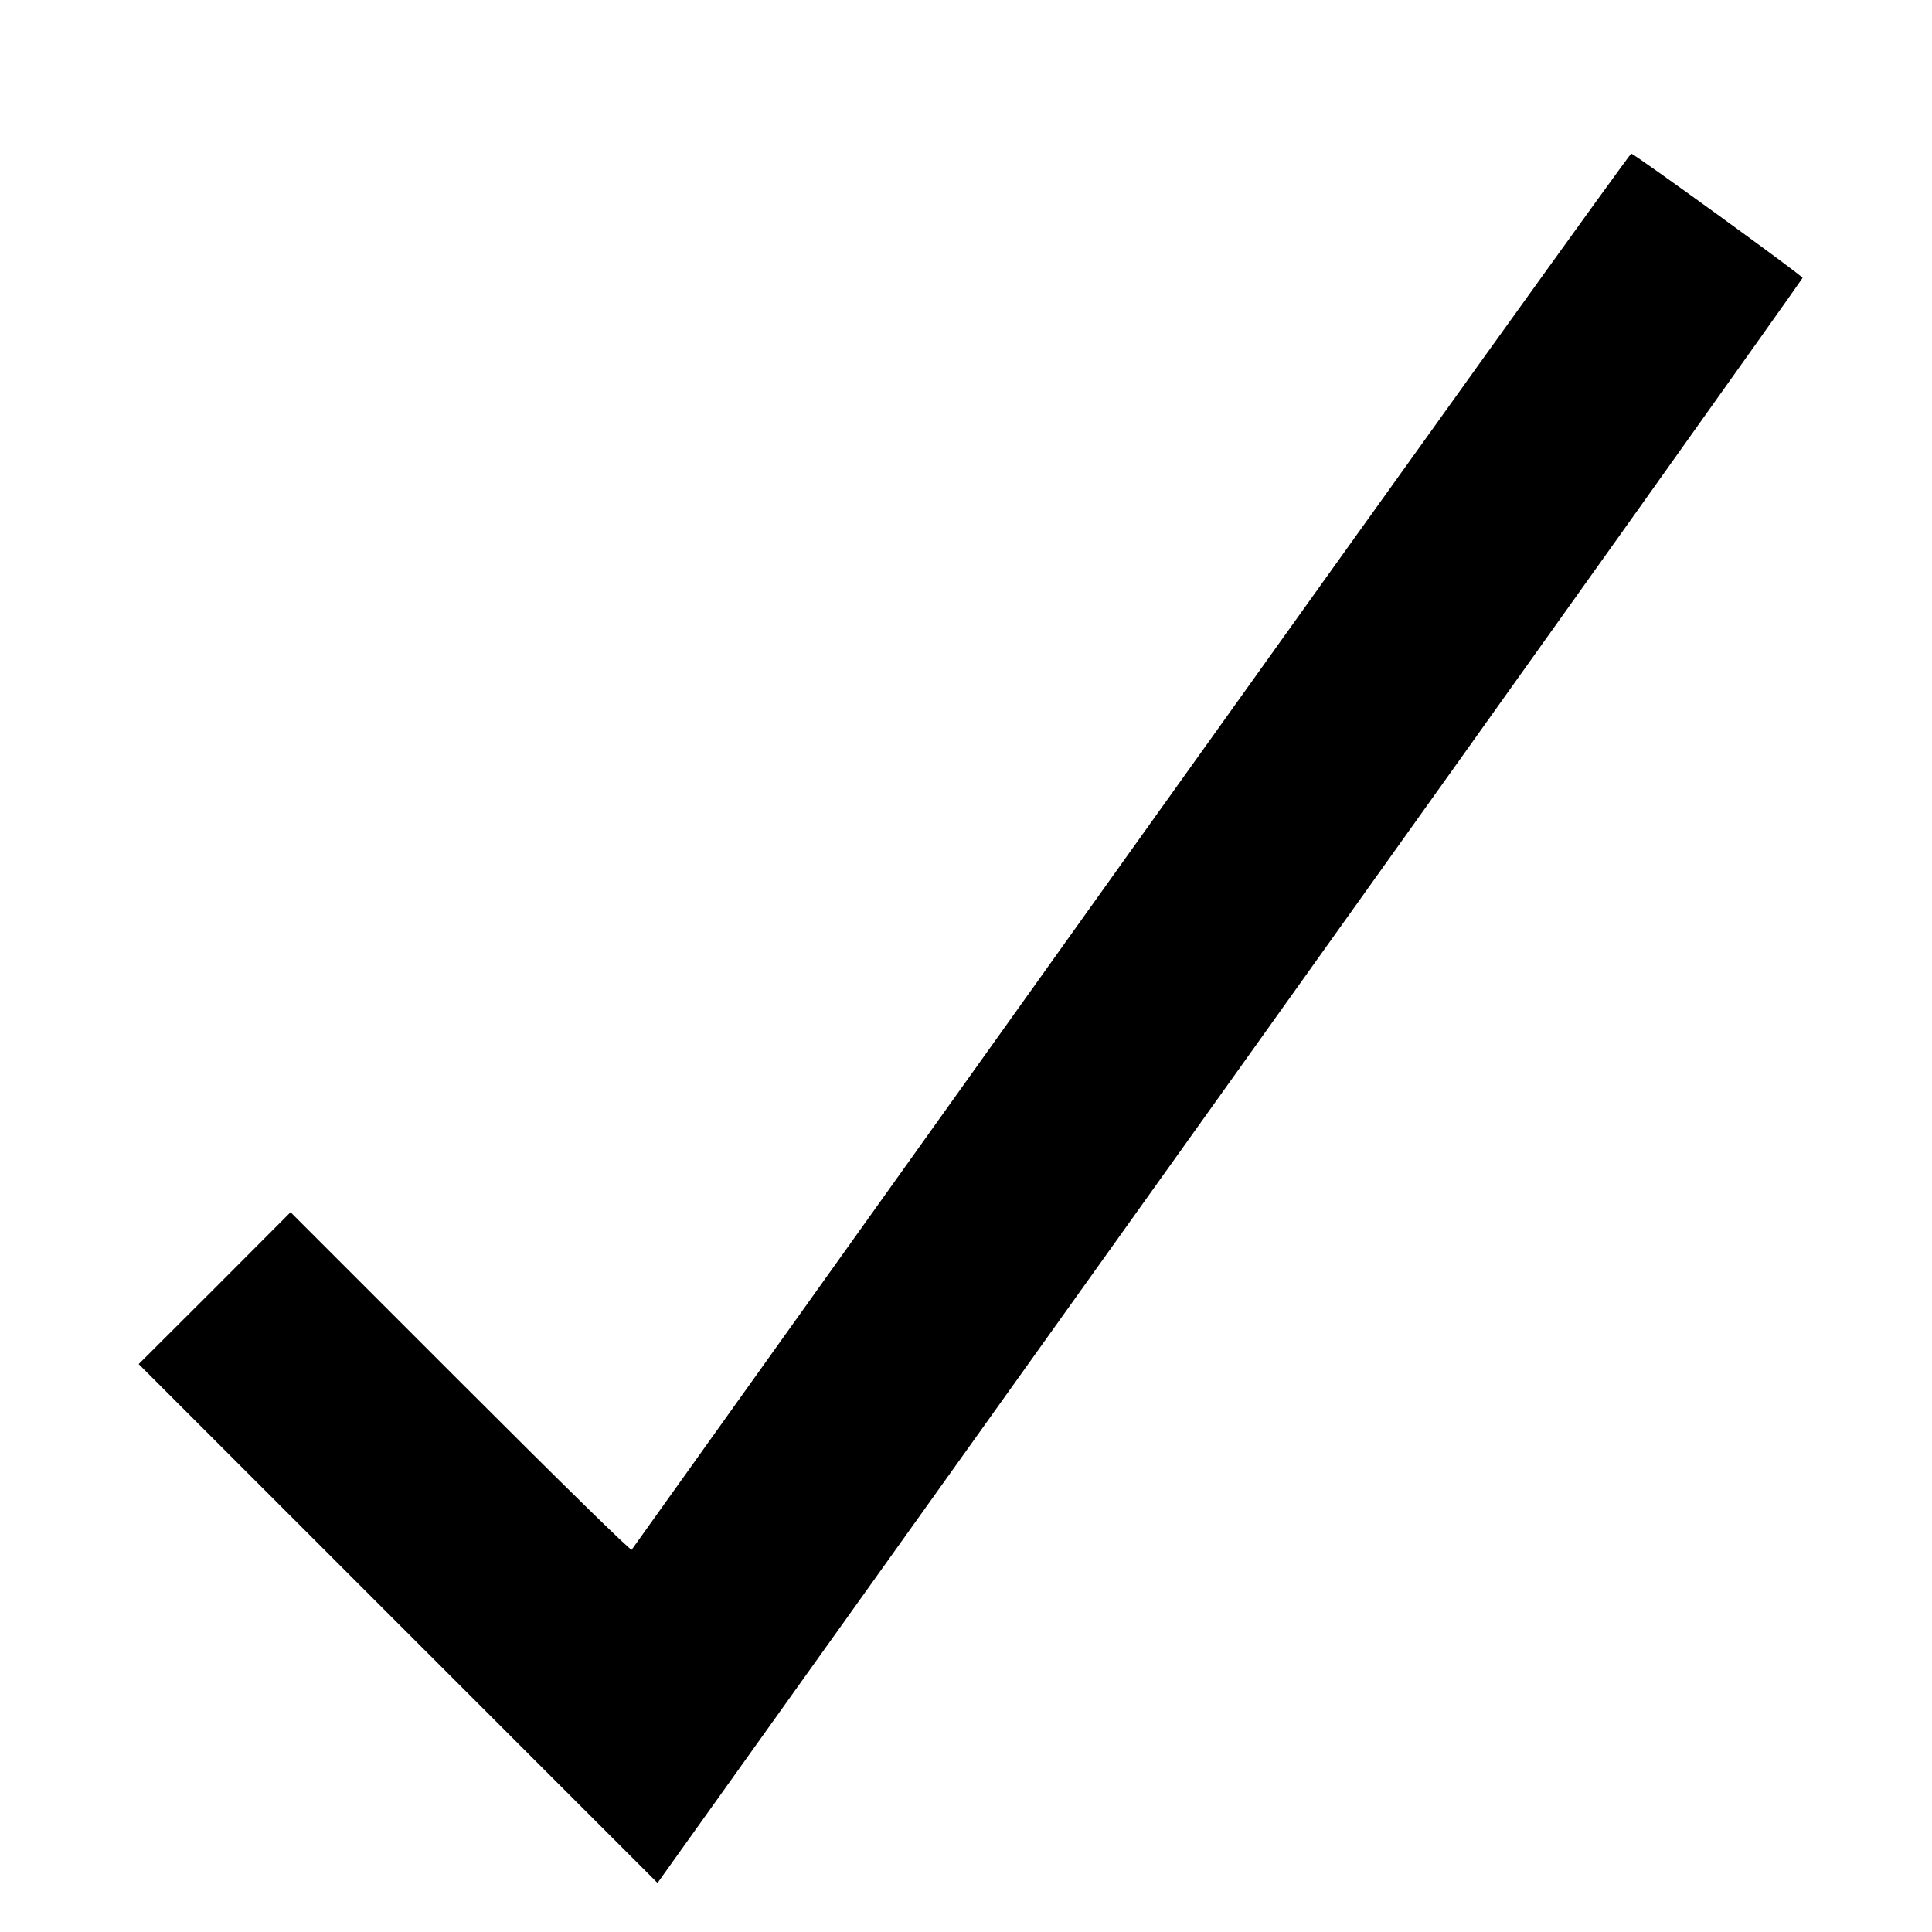
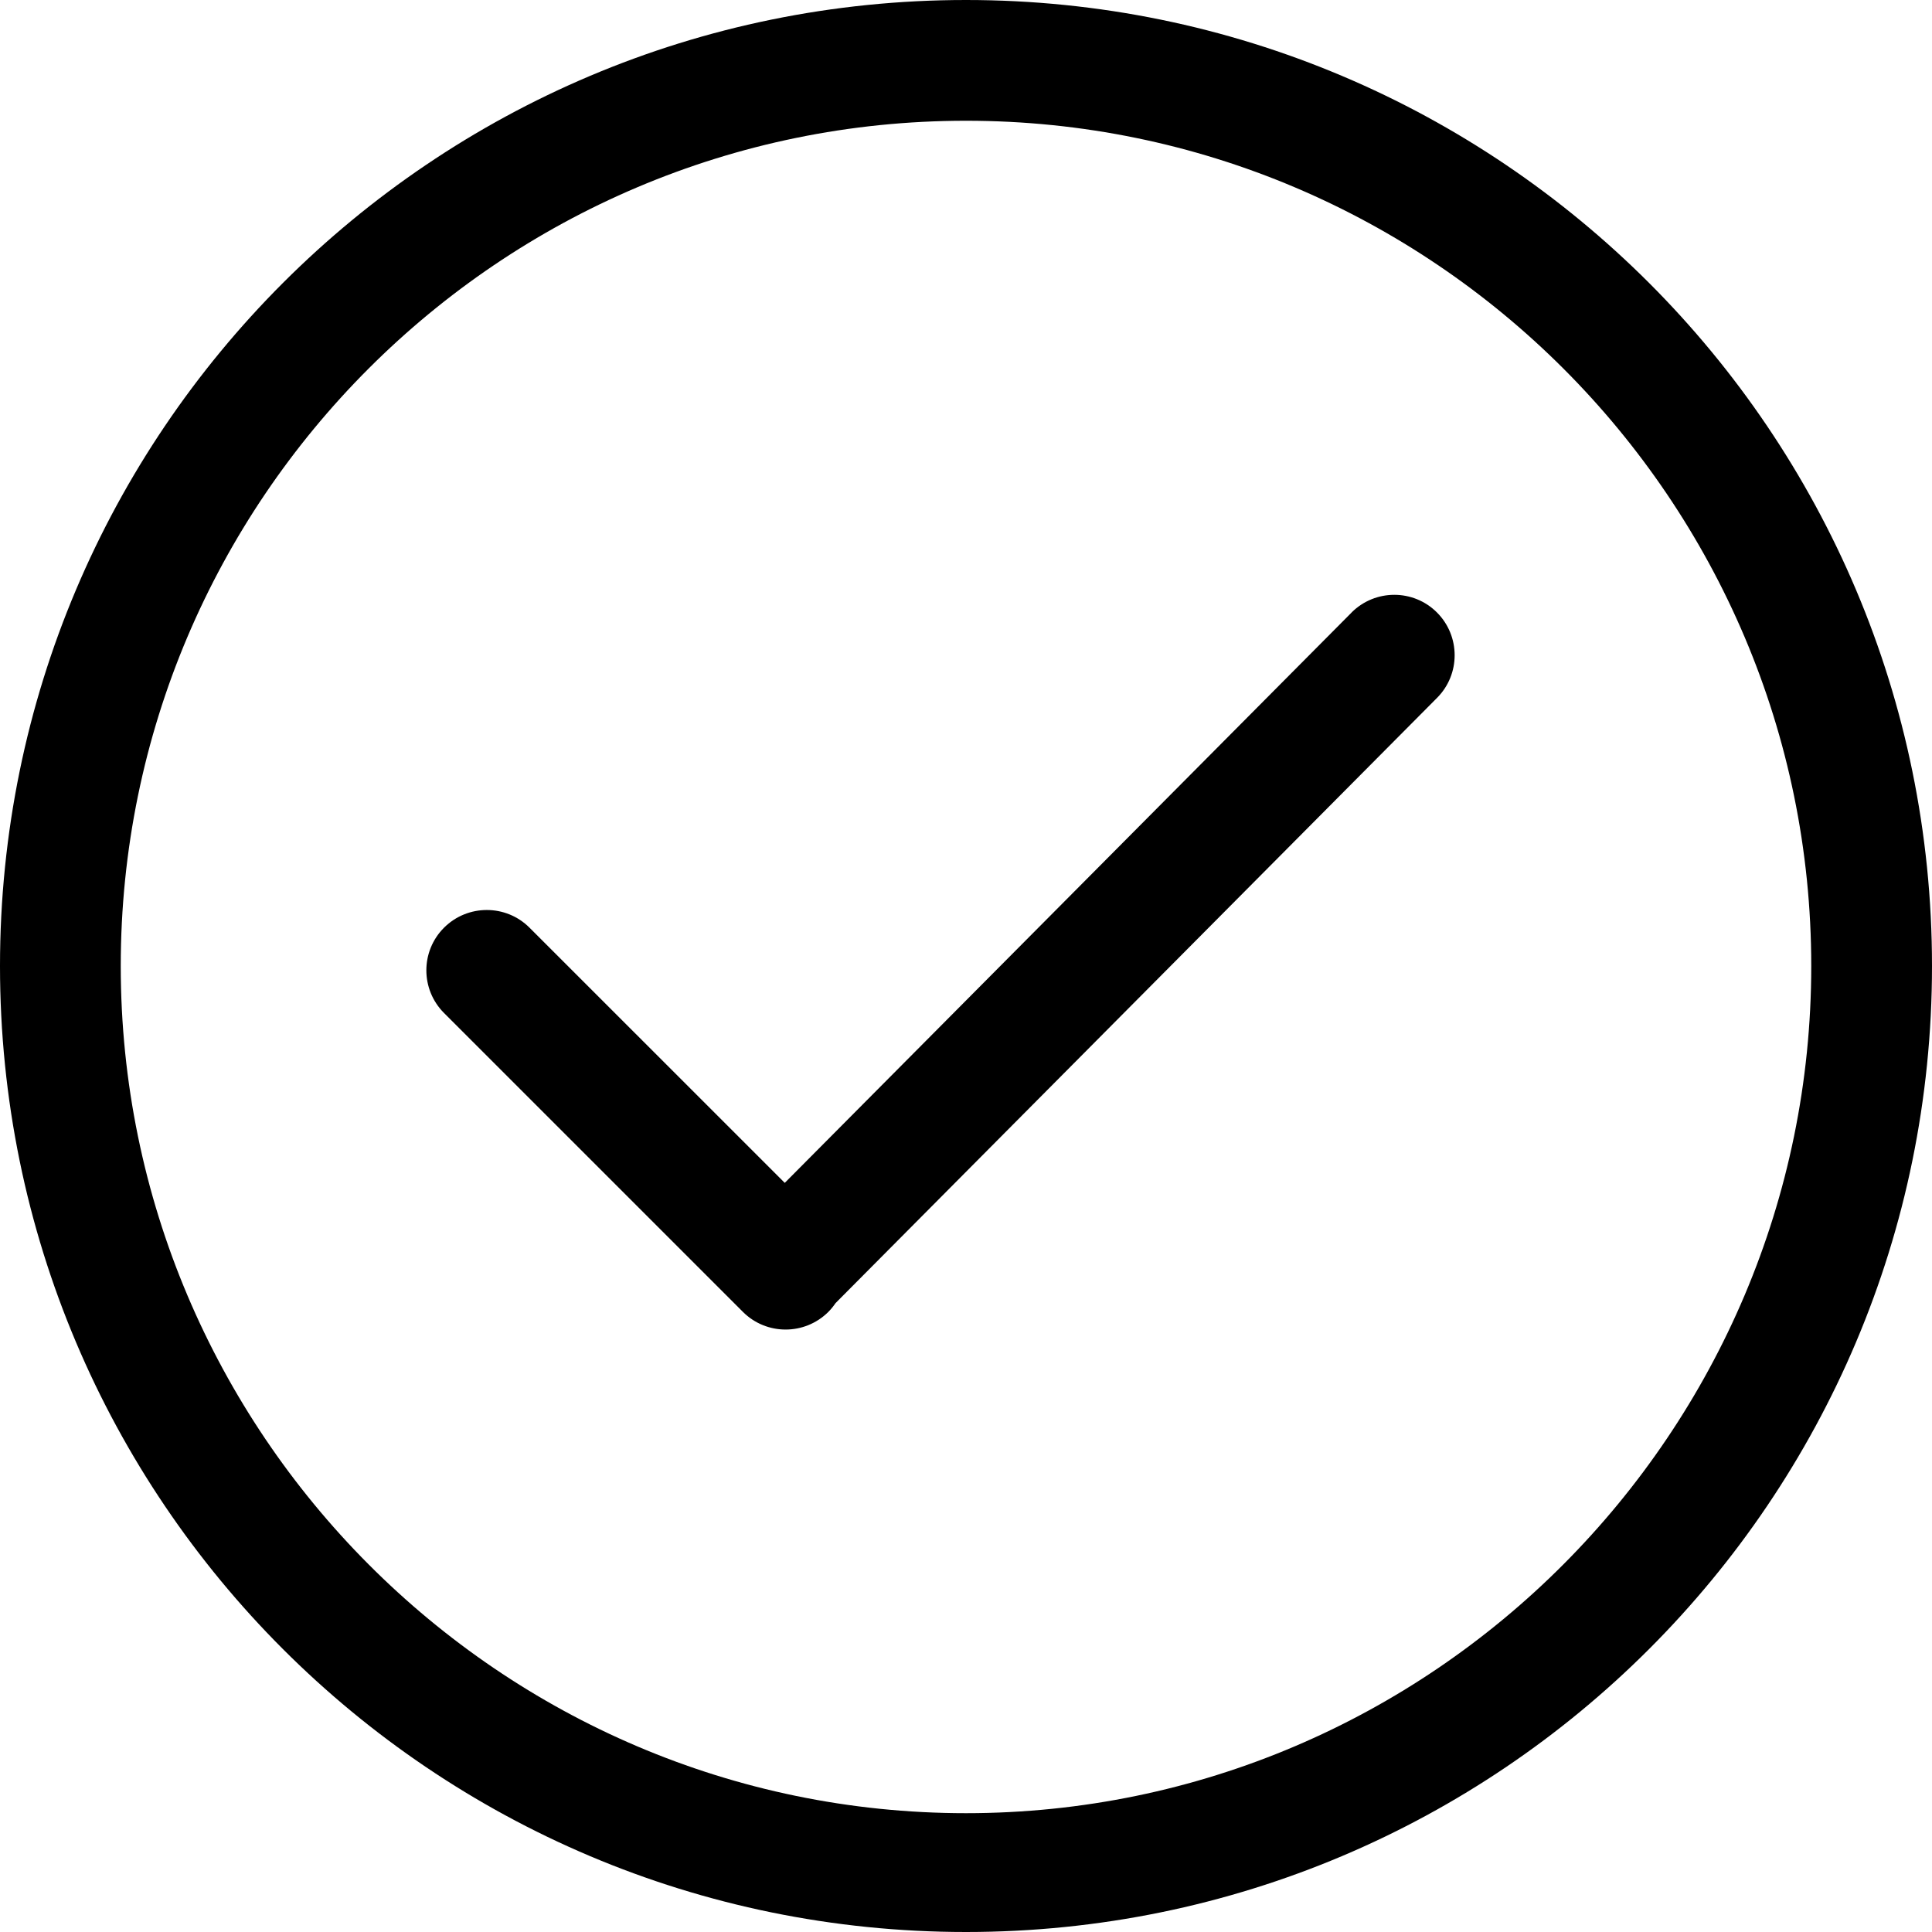
- <svg xmlns="http://www.w3.org/2000/svg" version="1.0" width="1024pt" height="1024pt" viewBox="0 0 1024 1024" preserveAspectRatio="xMidYMid meet">
-   <g transform="translate(0,1024) scale(0.1,-0.1)" fill="#000000" stroke="none">
-     <path d="M5995 5733 c-1452 -2033 -2643 -3701 -2647 -3707 -5 -7 -365 346 -908 889 l-900 900 -402 -403 -403 -402 1375 -1375 1375 -1375 3034 4247 c1669 2337 3034 4253 3035 4260 1 11 -878 648 -908 659 -6 2 -1199 -1660 -2651 -3693z" />
-   </g>
+ <svg xmlns="http://www.w3.org/2000/svg" fill="#000000" width="800px" height="800px" viewBox="0 0 32 32" version="1.1">
+   <path d="M16 0c-8.836 0-16 7.163-16 16s7.163 16 16 16c8.837 0 16-7.163 16-16s-7.163-16-16-16zM16 30.032c-7.72 0-14-6.312-14-14.032s6.28-14 14-14 14 6.28 14 14-6.28 14.032-14 14.032zM22.386 10.146l-9.388 9.446-4.228-4.227c-0.39-0.39-1.024-0.39-1.415 0s-0.391 1.023 0 1.414l4.95 4.95c0.39 0.39 1.024 0.39 1.415 0 0.045-0.045 0.084-0.094 0.119-0.145l9.962-10.024c0.39-0.39 0.39-1.024 0-1.415s-1.024-0.39-1.415 0z" />
</svg>
